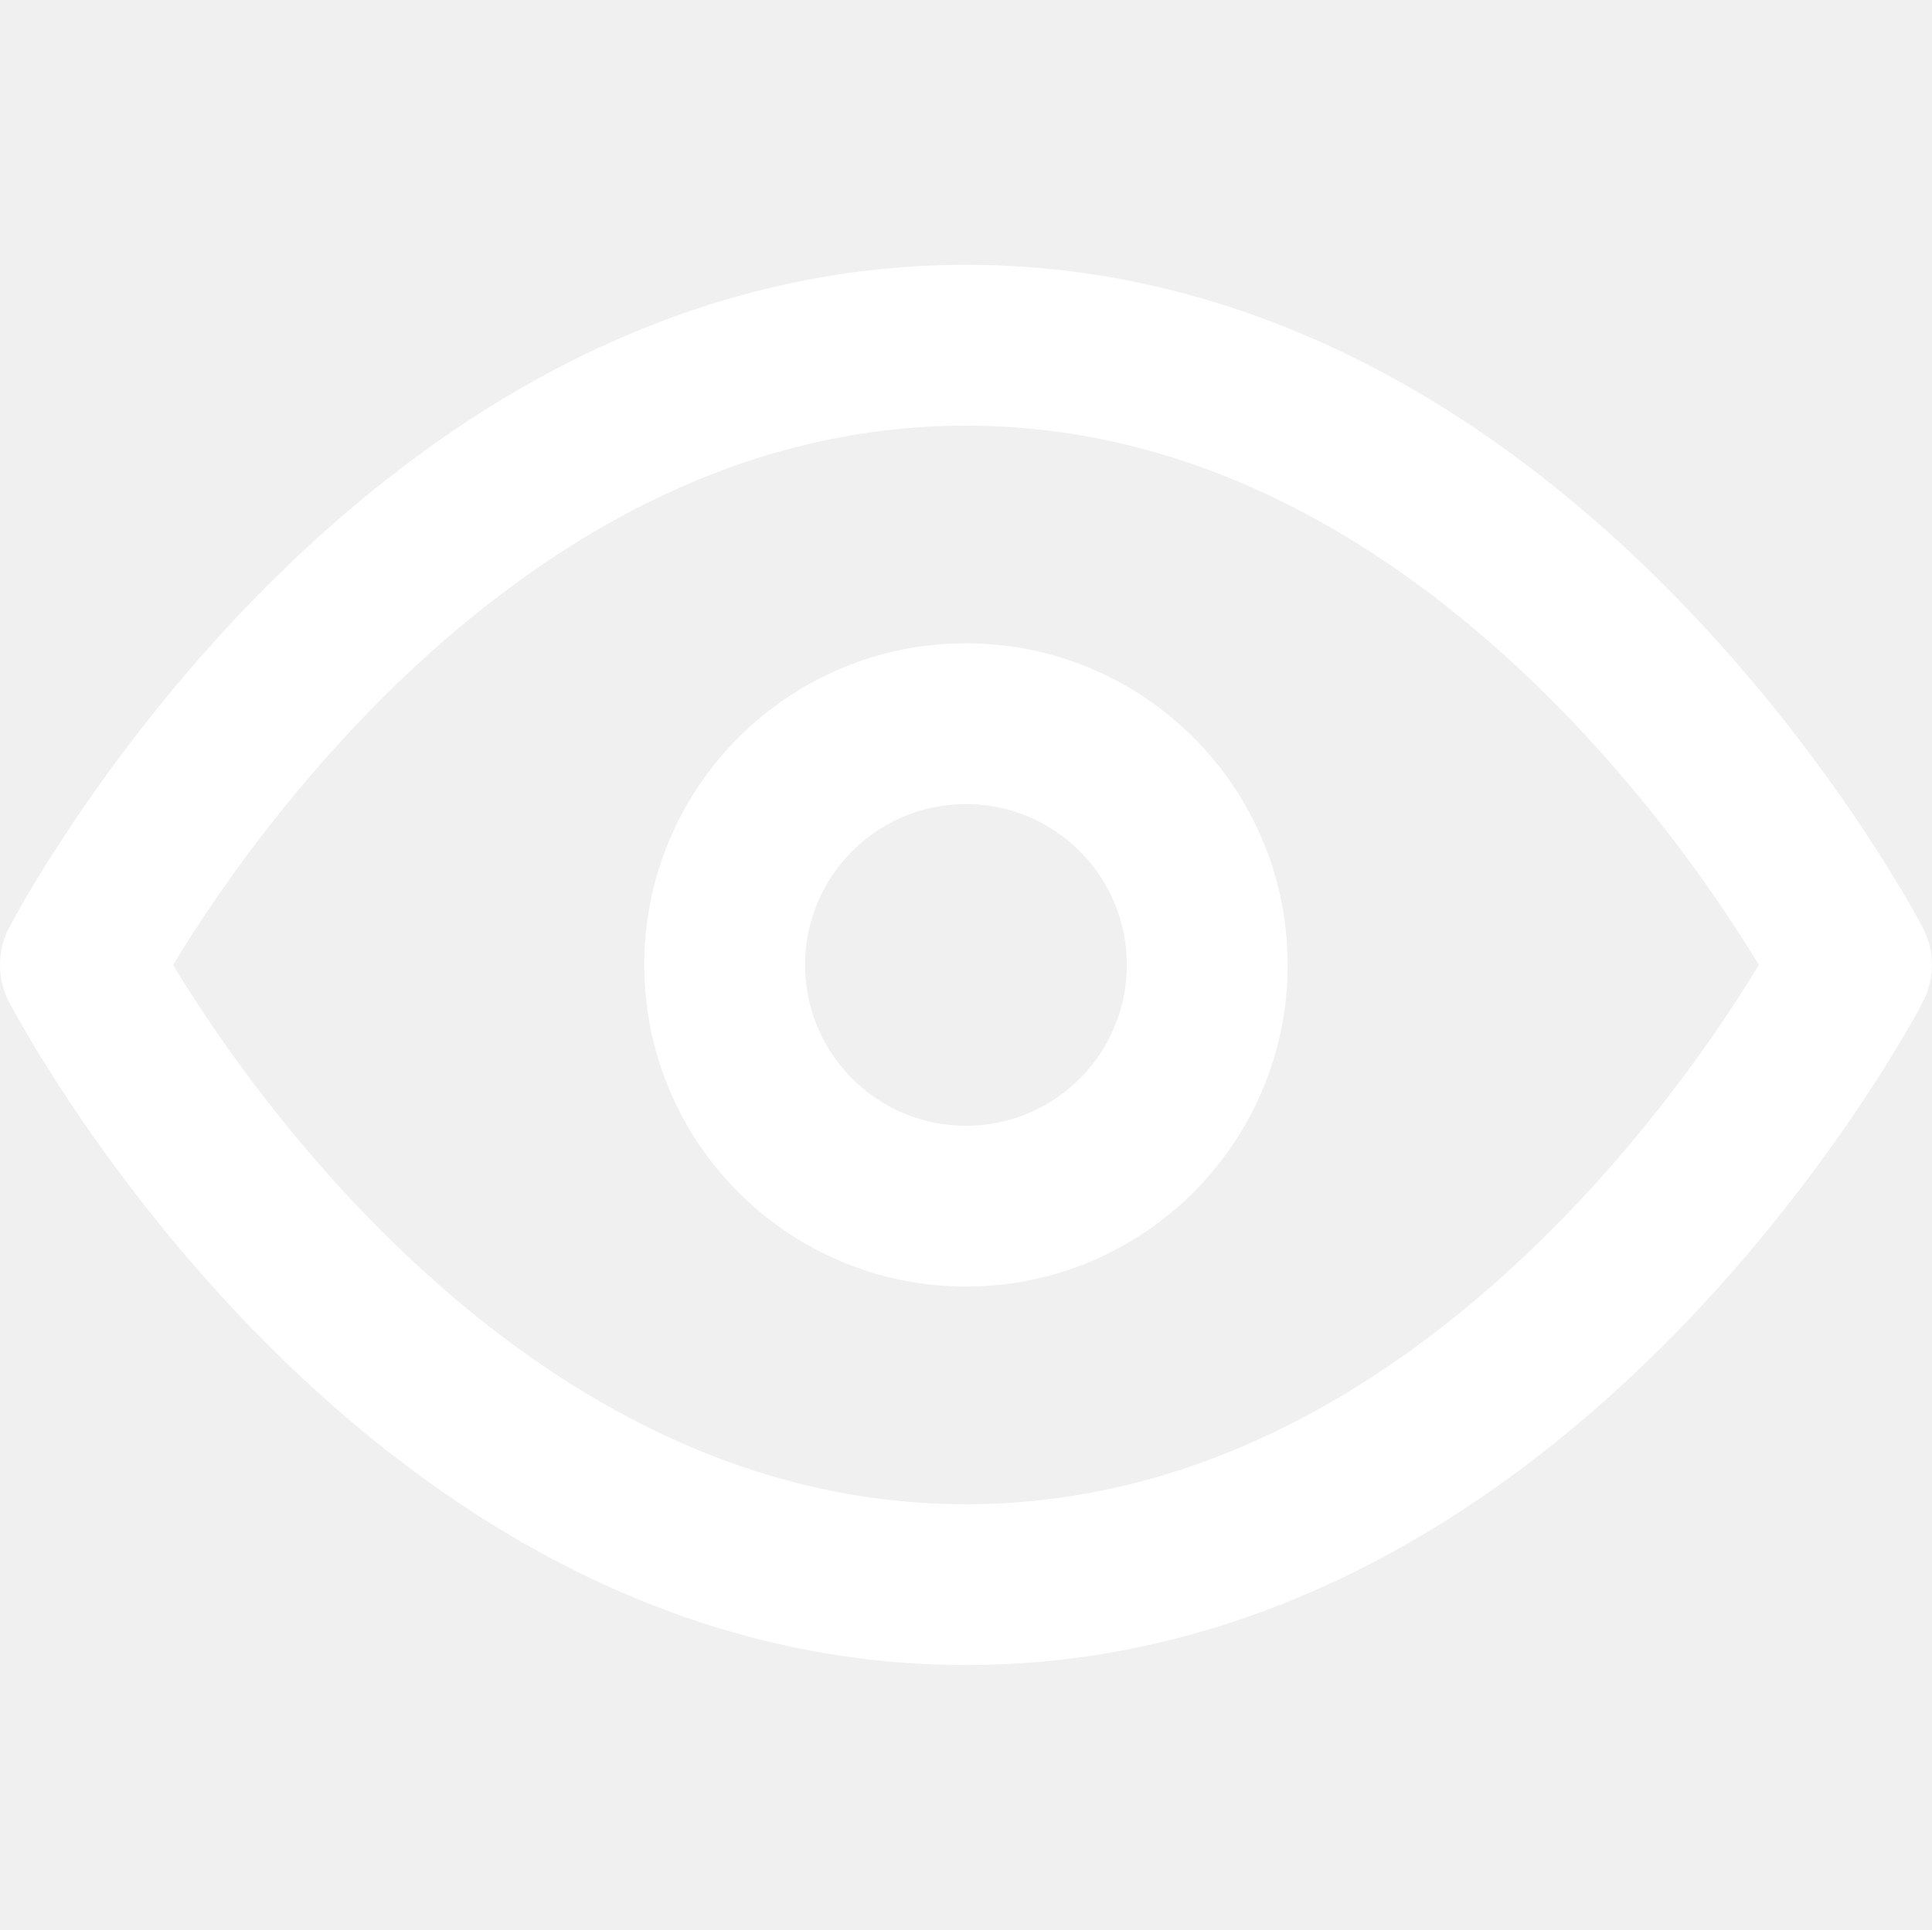
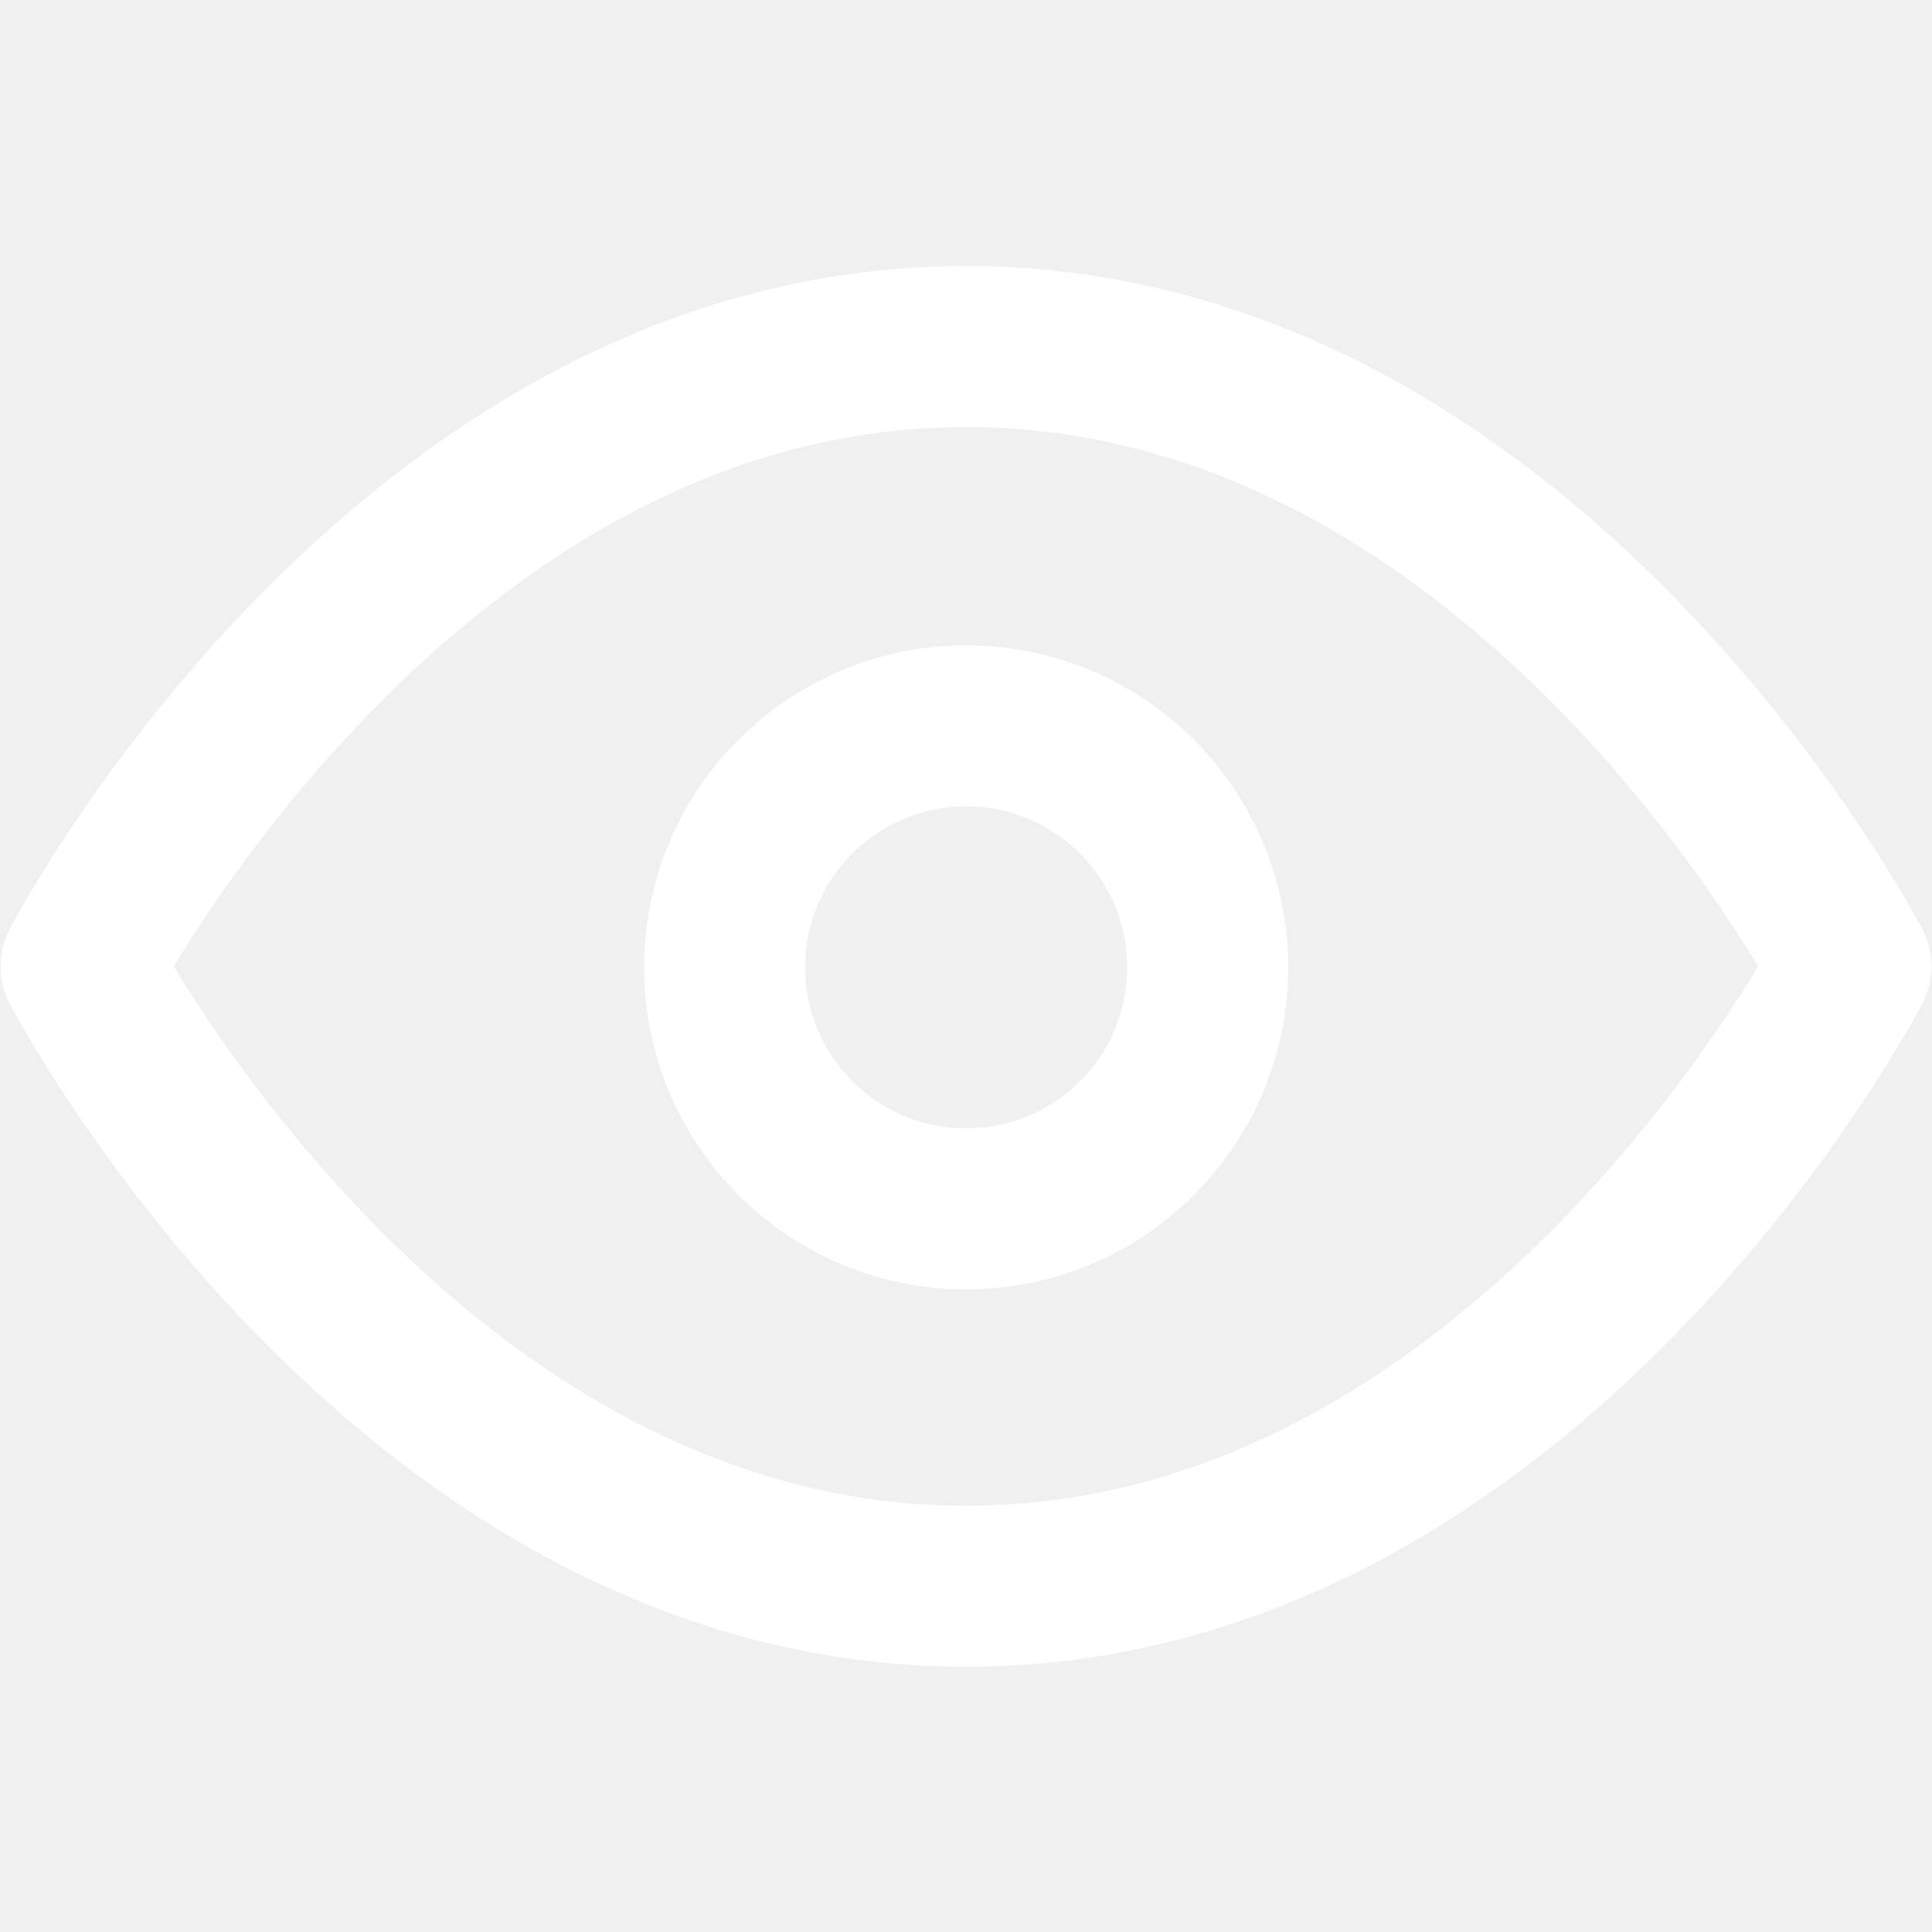
- <svg xmlns="http://www.w3.org/2000/svg" width="24.021" height="24" viewBox="0 0 24.021 24">
-   <g id="eye-show" transform="translate(0.01)">
-     <path id="Path_836" data-name="Path 836" d="M0,0H24V24H0Z" fill="none" />
-     <g id="eye" transform="translate(-0.01 0.293)">
-       <path id="Path_853" data-name="Path 853" d="M1,11.707S5,4,12.01,4s11.01,7.707,11.01,7.707-4,7.707-11.01,7.707S1,11.707,1,11.707Z" fill="none" stroke="#fff" stroke-linecap="round" stroke-linejoin="round" stroke-width="2" />
-       <circle id="Ellipse_432" data-name="Ellipse 432" cx="3" cy="3" r="3" transform="translate(9.01 8.707)" fill="none" stroke="#fff" stroke-linecap="round" stroke-linejoin="round" stroke-width="2" />
+ <svg xmlns="http://www.w3.org/2000/svg" width="24" height="24" viewBox="0 0 24 24">
+   <defs>
+     <clipPath id="clip-White-eye">
+       <rect width="24" height="24" />
+     </clipPath>
+   </defs>
+   <g id="White-eye" clip-path="url(#clip-White-eye)">
+     <g id="eye" transform="translate(0.007 0.305)">
+       <path id="Path_853" data-name="Path 853" d="M1,11.7S5,4,11.993,4s10.993,7.7,10.993,7.7-4,7.7-10.993,7.7S1,11.7,1,11.7Z" transform="translate(0 0)" fill="none" stroke="#fff" stroke-linecap="round" stroke-linejoin="round" stroke-width="2" />
+       <circle id="Ellipse_432" data-name="Ellipse 432" cx="3" cy="3" r="3" transform="translate(8.995 8.712)" fill="none" stroke="#fff" stroke-linecap="round" stroke-linejoin="round" stroke-width="2" />
    </g>
  </g>
</svg>
